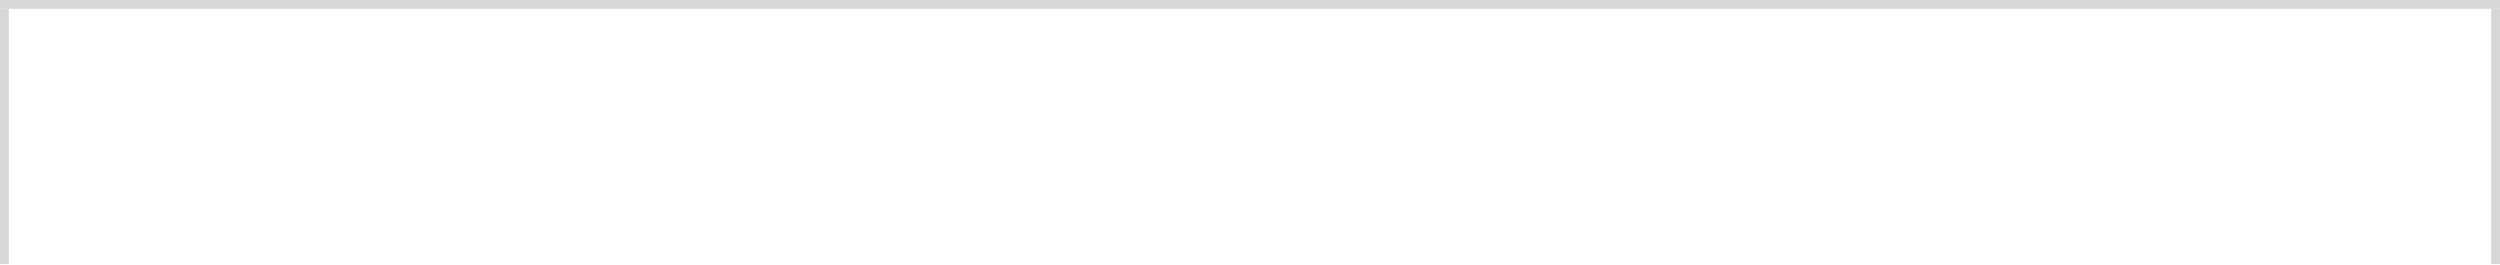
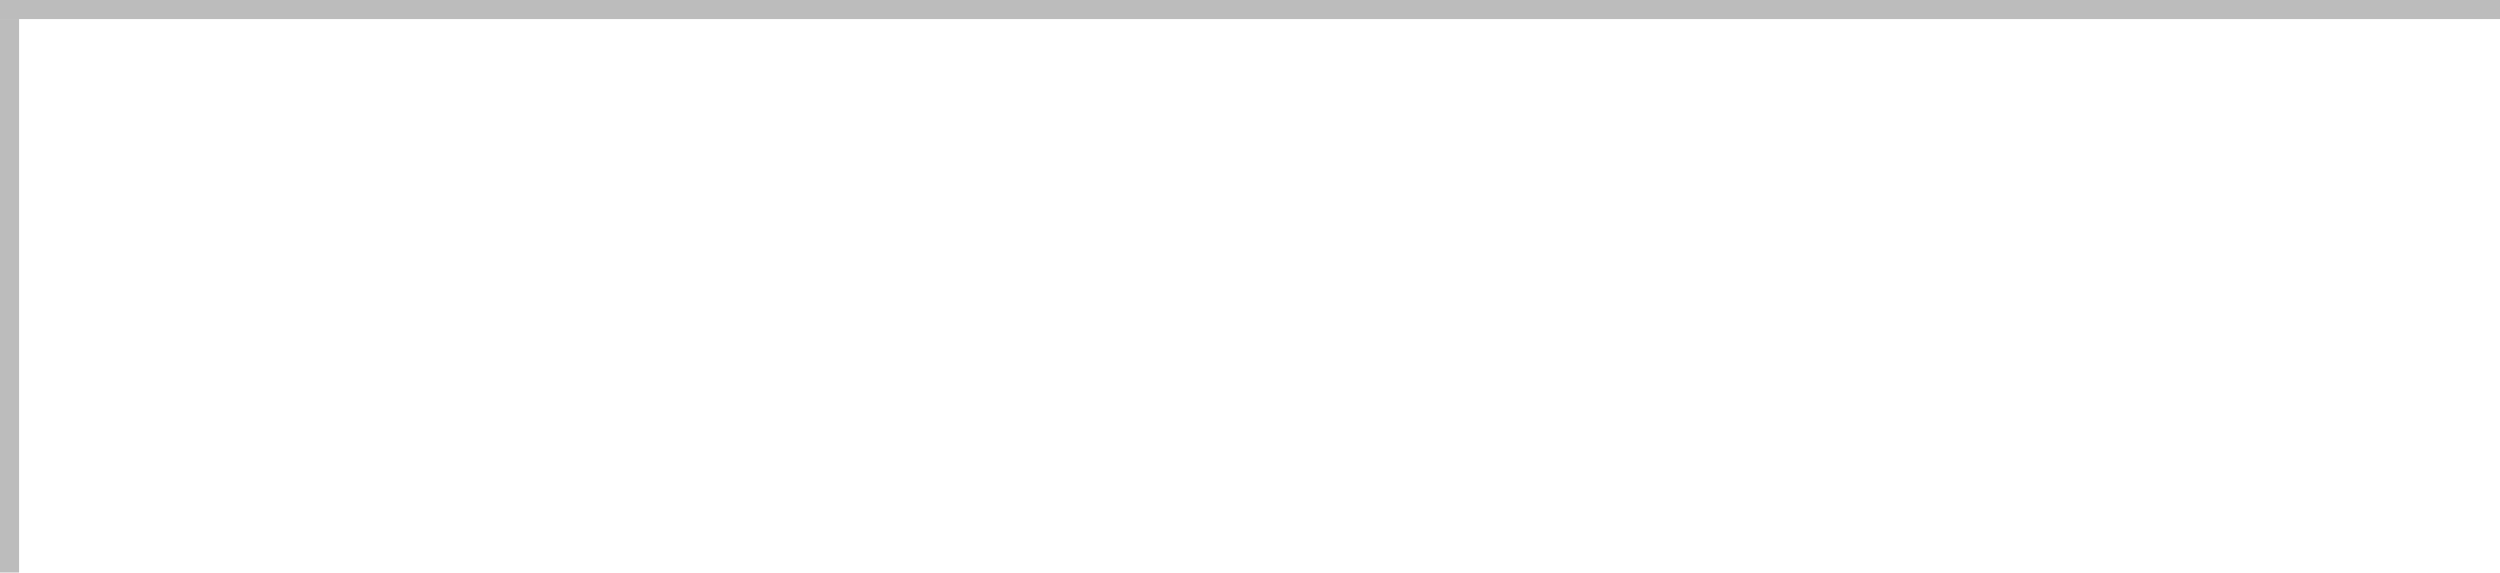
- <svg xmlns="http://www.w3.org/2000/svg" version="1.1" width="284px" height="30px" viewBox="284 65 284 30">
-   <path d="M 1 1  L 283 1  L 283 30  L 1 30  L 1 1  Z " fill-rule="nonzero" fill="rgba(255, 255, 255, 1)" stroke="none" transform="matrix(1 0 0 1 284 65 )" class="fill" />
-   <path d="M 0.5 1  L 0.5 30  " stroke-width="1" stroke-dasharray="0" stroke="rgba(215, 215, 215, 1)" fill="none" transform="matrix(1 0 0 1 284 65 )" class="stroke" />
-   <path d="M 0 0.5  L 284 0.5  " stroke-width="1" stroke-dasharray="0" stroke="rgba(215, 215, 215, 1)" fill="none" transform="matrix(1 0 0 1 284 65 )" class="stroke" />
-   <path d="M 283.5 1  L 283.5 30  " stroke-width="1" stroke-dasharray="0" stroke="rgba(215, 215, 215, 1)" fill="none" transform="matrix(1 0 0 1 284 65 )" class="stroke" />
+ <svg xmlns="http://www.w3.org/2000/svg" version="1.1" width="131px" height="30px" viewBox="131 0 131 30">
+   <path d="M 1 1  L 131 1  L 131 30  L 1 30  L 1 1  Z " fill-rule="nonzero" fill="rgba(255, 255, 255, 1)" stroke="none" transform="matrix(1 0 0 1 131 0 )" class="fill" />
+   <path d="M 0.5 1  L 0.5 30  " stroke-width="1" stroke-dasharray="0" stroke="rgba(121, 121, 121, 0.498)" fill="none" transform="matrix(1 0 0 1 131 0 )" class="stroke" />
+   <path d="M 0 0.5  L 131 0.5  " stroke-width="1" stroke-dasharray="0" stroke="rgba(121, 121, 121, 0.498)" fill="none" transform="matrix(1 0 0 1 131 0 )" class="stroke" />
</svg>
